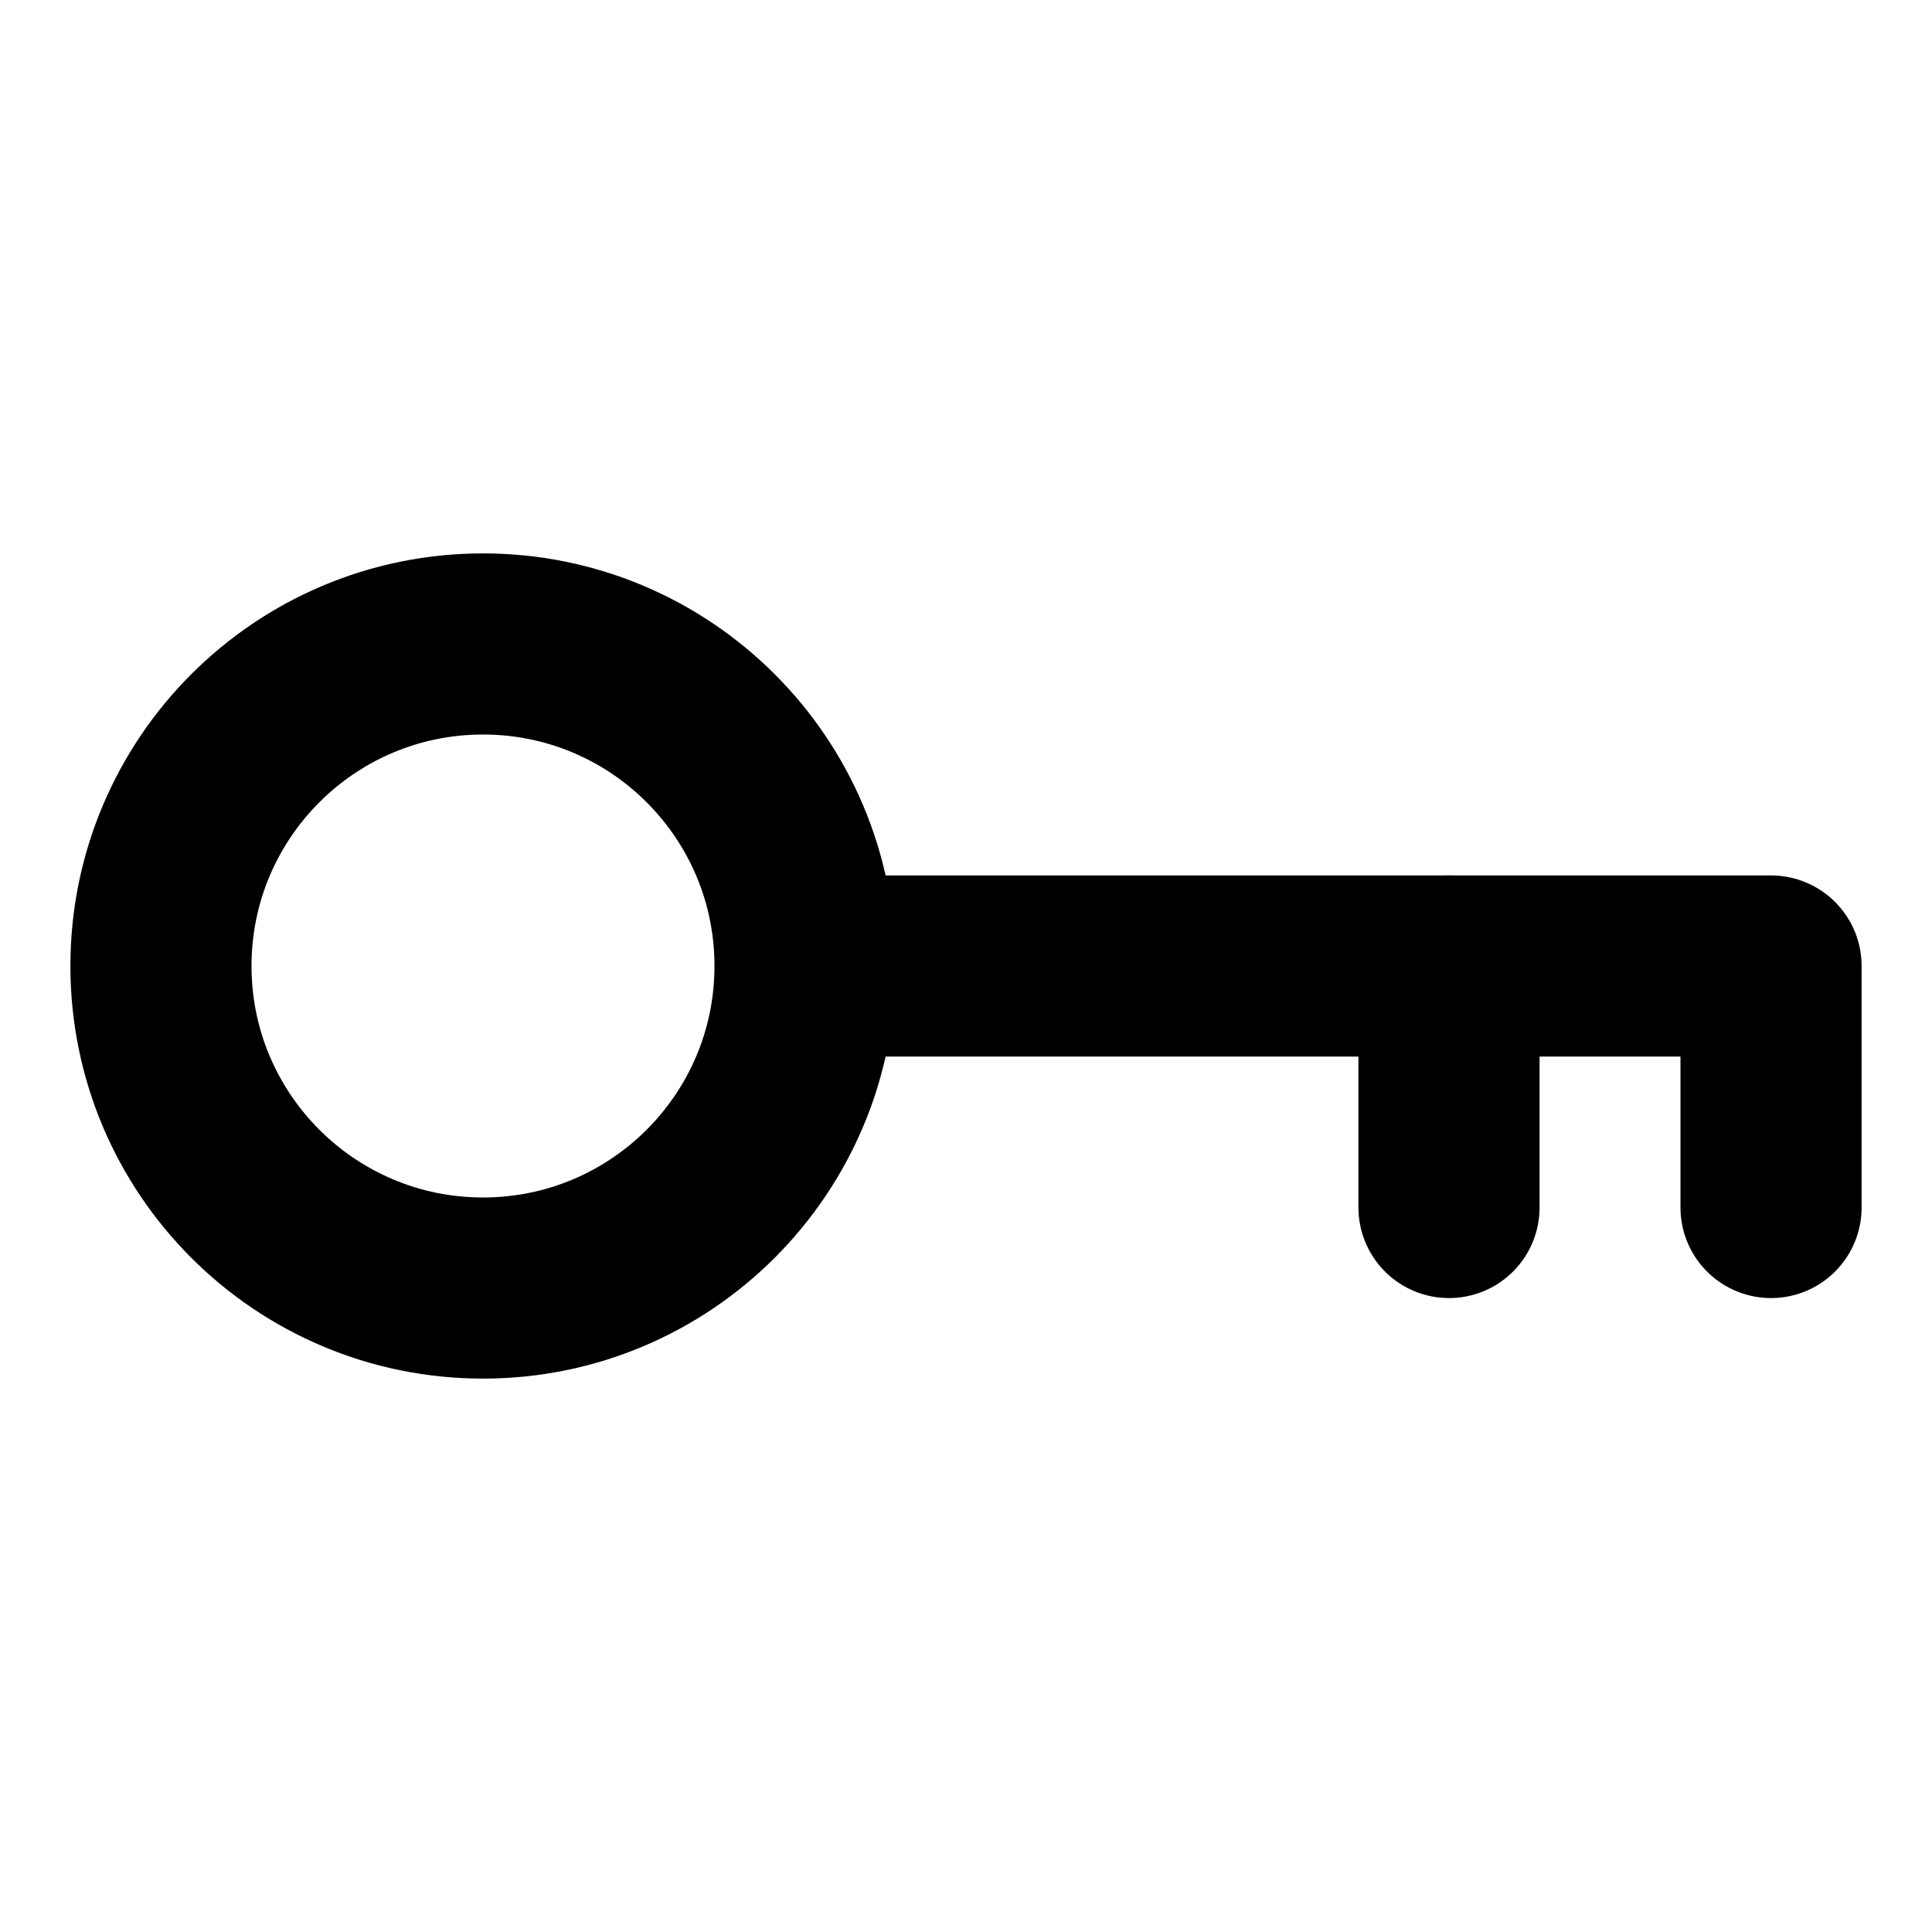
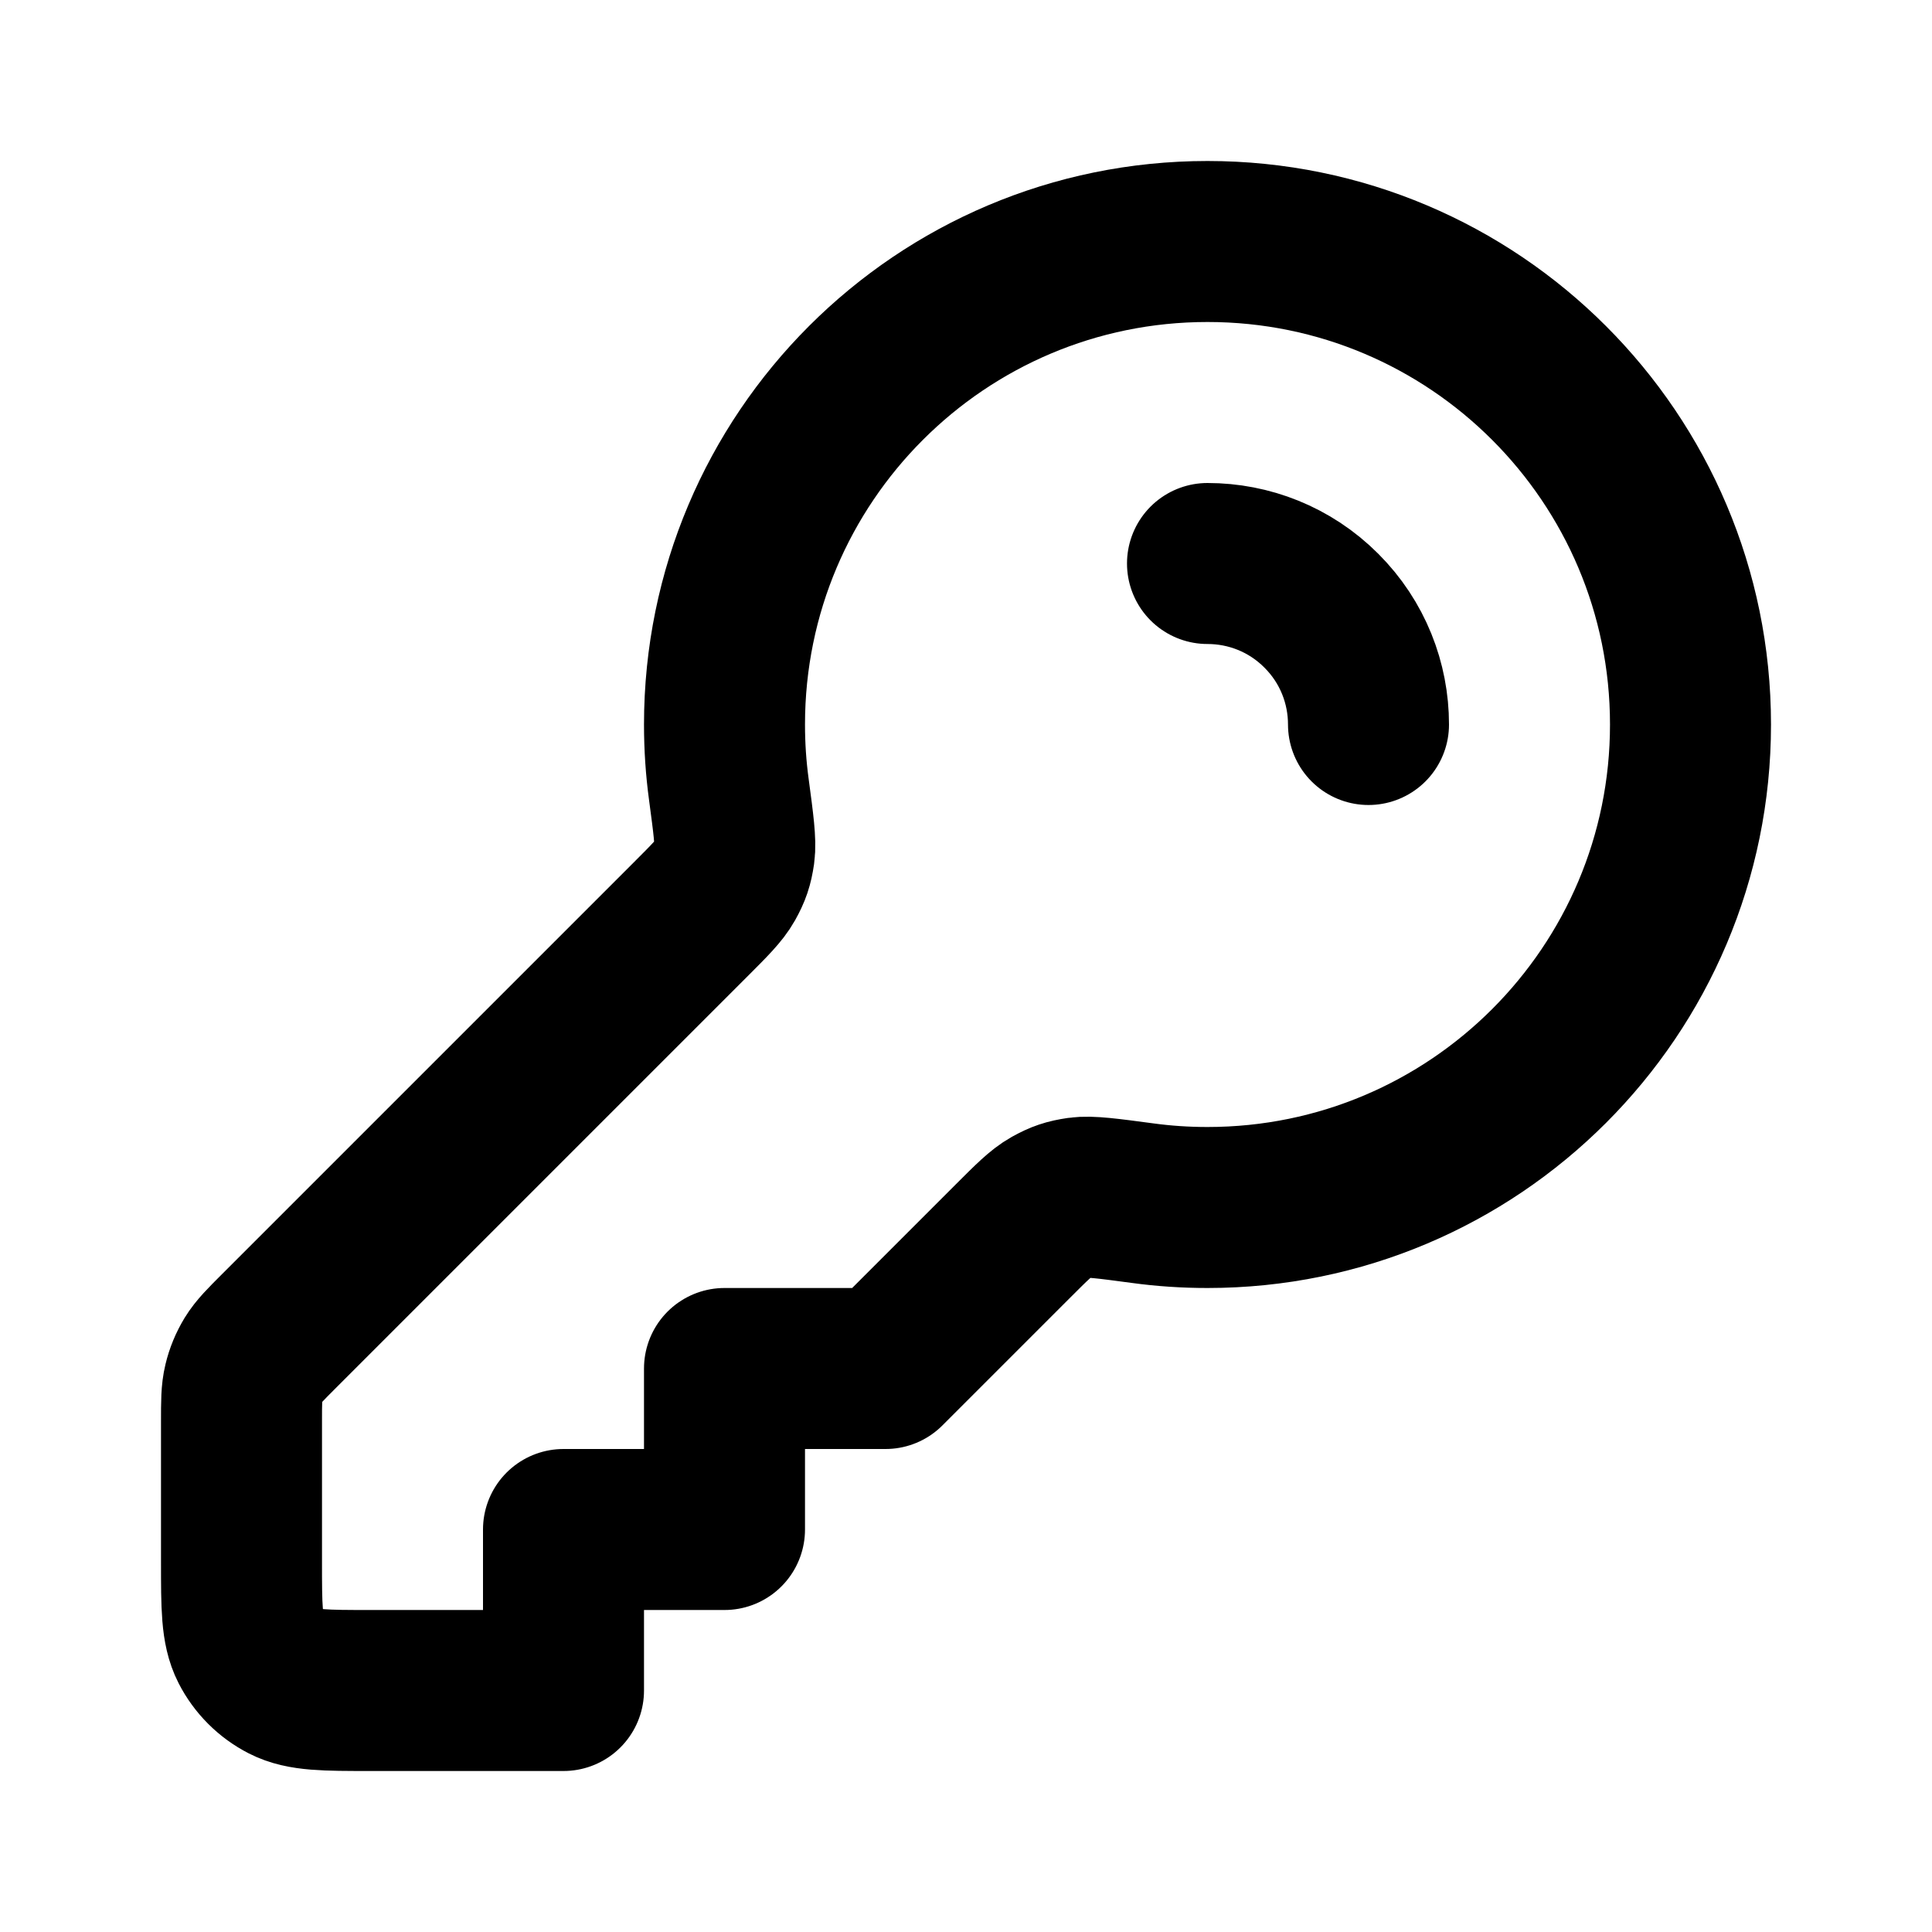
- <svg xmlns="http://www.w3.org/2000/svg" width="16" height="16" viewBox="0 0 16 16" fill="none">
-   <path d="M6.667 8C6.667 9.473 5.473 10.667 4 10.667C2.527 10.667 1.333 9.473 1.333 8C1.333 6.527 2.527 5.333 4 5.333C5.473 5.333 6.667 6.527 6.667 8ZM6.667 8H14.667V10" stroke="black" stroke-width="1.5" stroke-linecap="round" stroke-linejoin="round" />
-   <path d="M12 8V10" stroke="black" stroke-width="1.5" stroke-linecap="round" stroke-linejoin="round" />
+ <svg xmlns="http://www.w3.org/2000/svg" width="24" height="24" viewBox="0 0 24 24" fill="none">
+   <path d="M17 9C17 8.488 16.805 7.976 16.414 7.586C16.024 7.195 15.512 7 15 7M15 15C18.314 15 21 12.314 21 9C21 5.686 18.314 3 15 3C11.686 3 9 5.686 9 9C9 9.274 9.018 9.543 9.054 9.807C9.112 10.241 9.141 10.458 9.122 10.596C9.101 10.739 9.075 10.816 9.005 10.942C8.937 11.063 8.818 11.182 8.579 11.421L3.469 16.531C3.296 16.704 3.209 16.791 3.147 16.892C3.093 16.981 3.052 17.079 3.028 17.181C3 17.296 3 17.418 3 17.663V19.4C3 19.96 3 20.24 3.109 20.454C3.205 20.642 3.358 20.795 3.546 20.891C3.76 21 4.04 21 4.6 21H7V19H9V17H11L12.579 15.421C12.818 15.182 12.937 15.063 13.058 14.995C13.184 14.925 13.261 14.899 13.404 14.878C13.542 14.859 13.759 14.888 14.193 14.946C14.457 14.982 14.726 15 15 15Z" stroke="black" stroke-width="2" stroke-linecap="round" stroke-linejoin="round" />
</svg>
